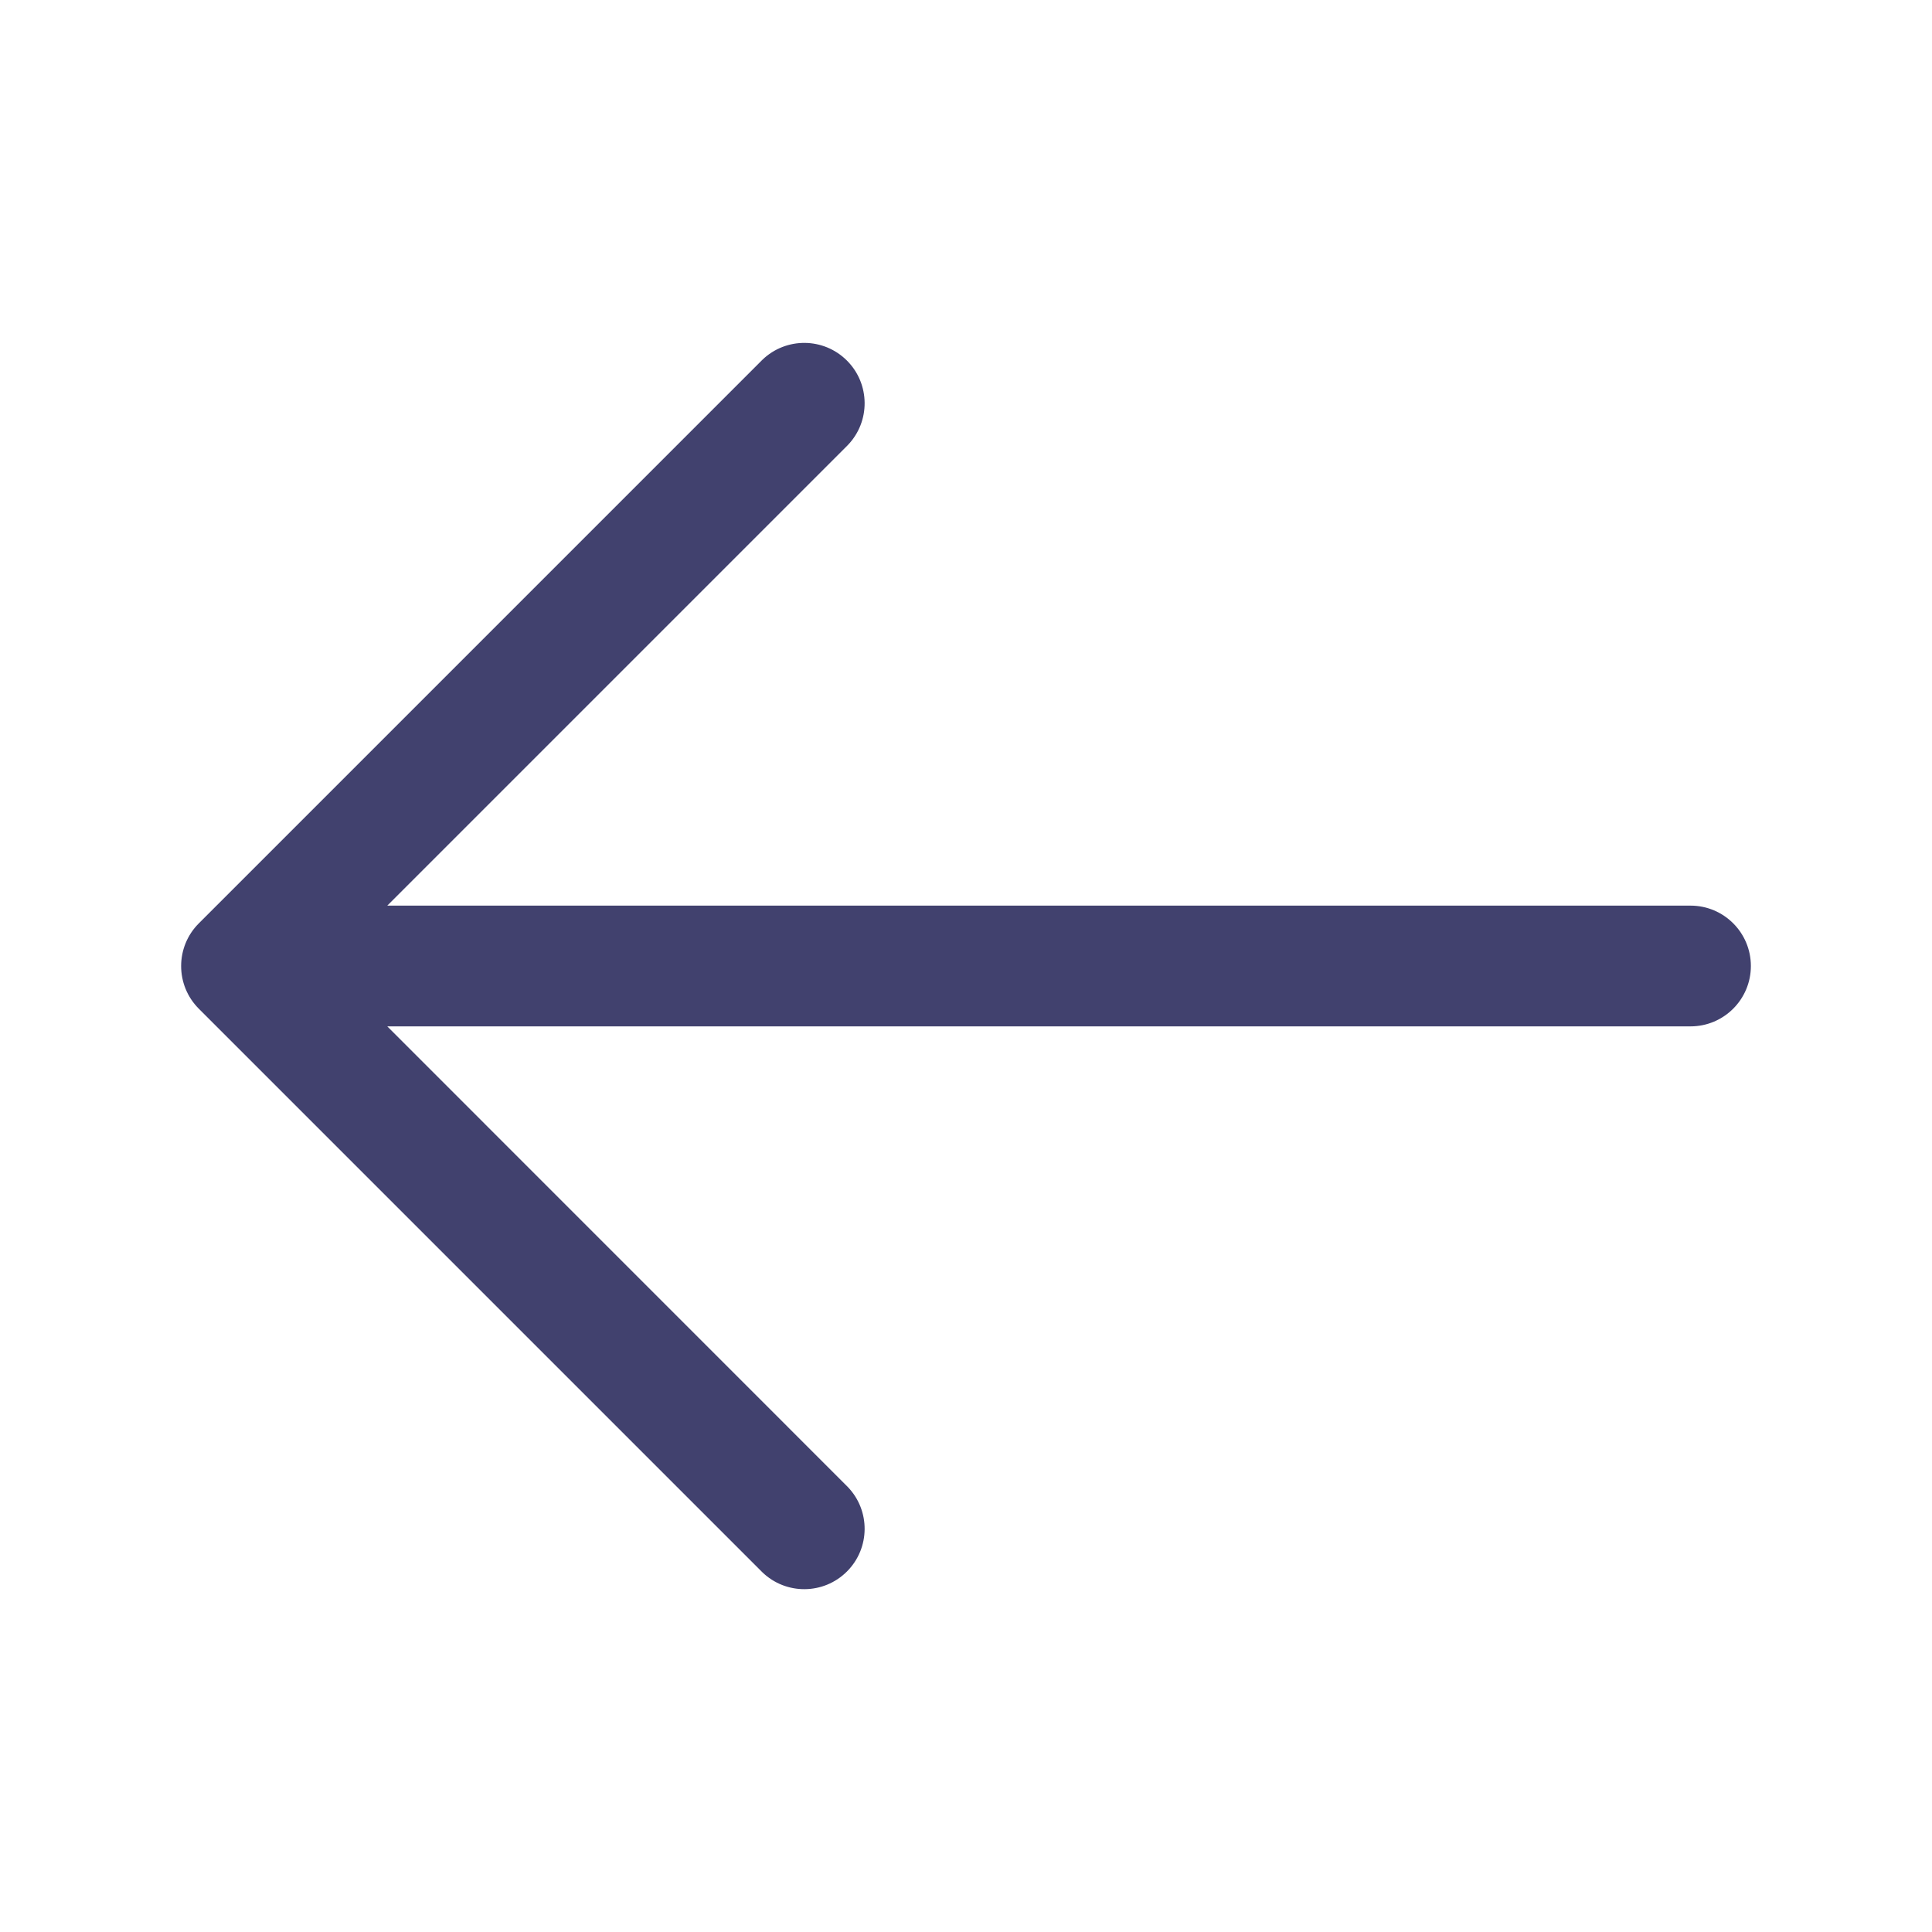
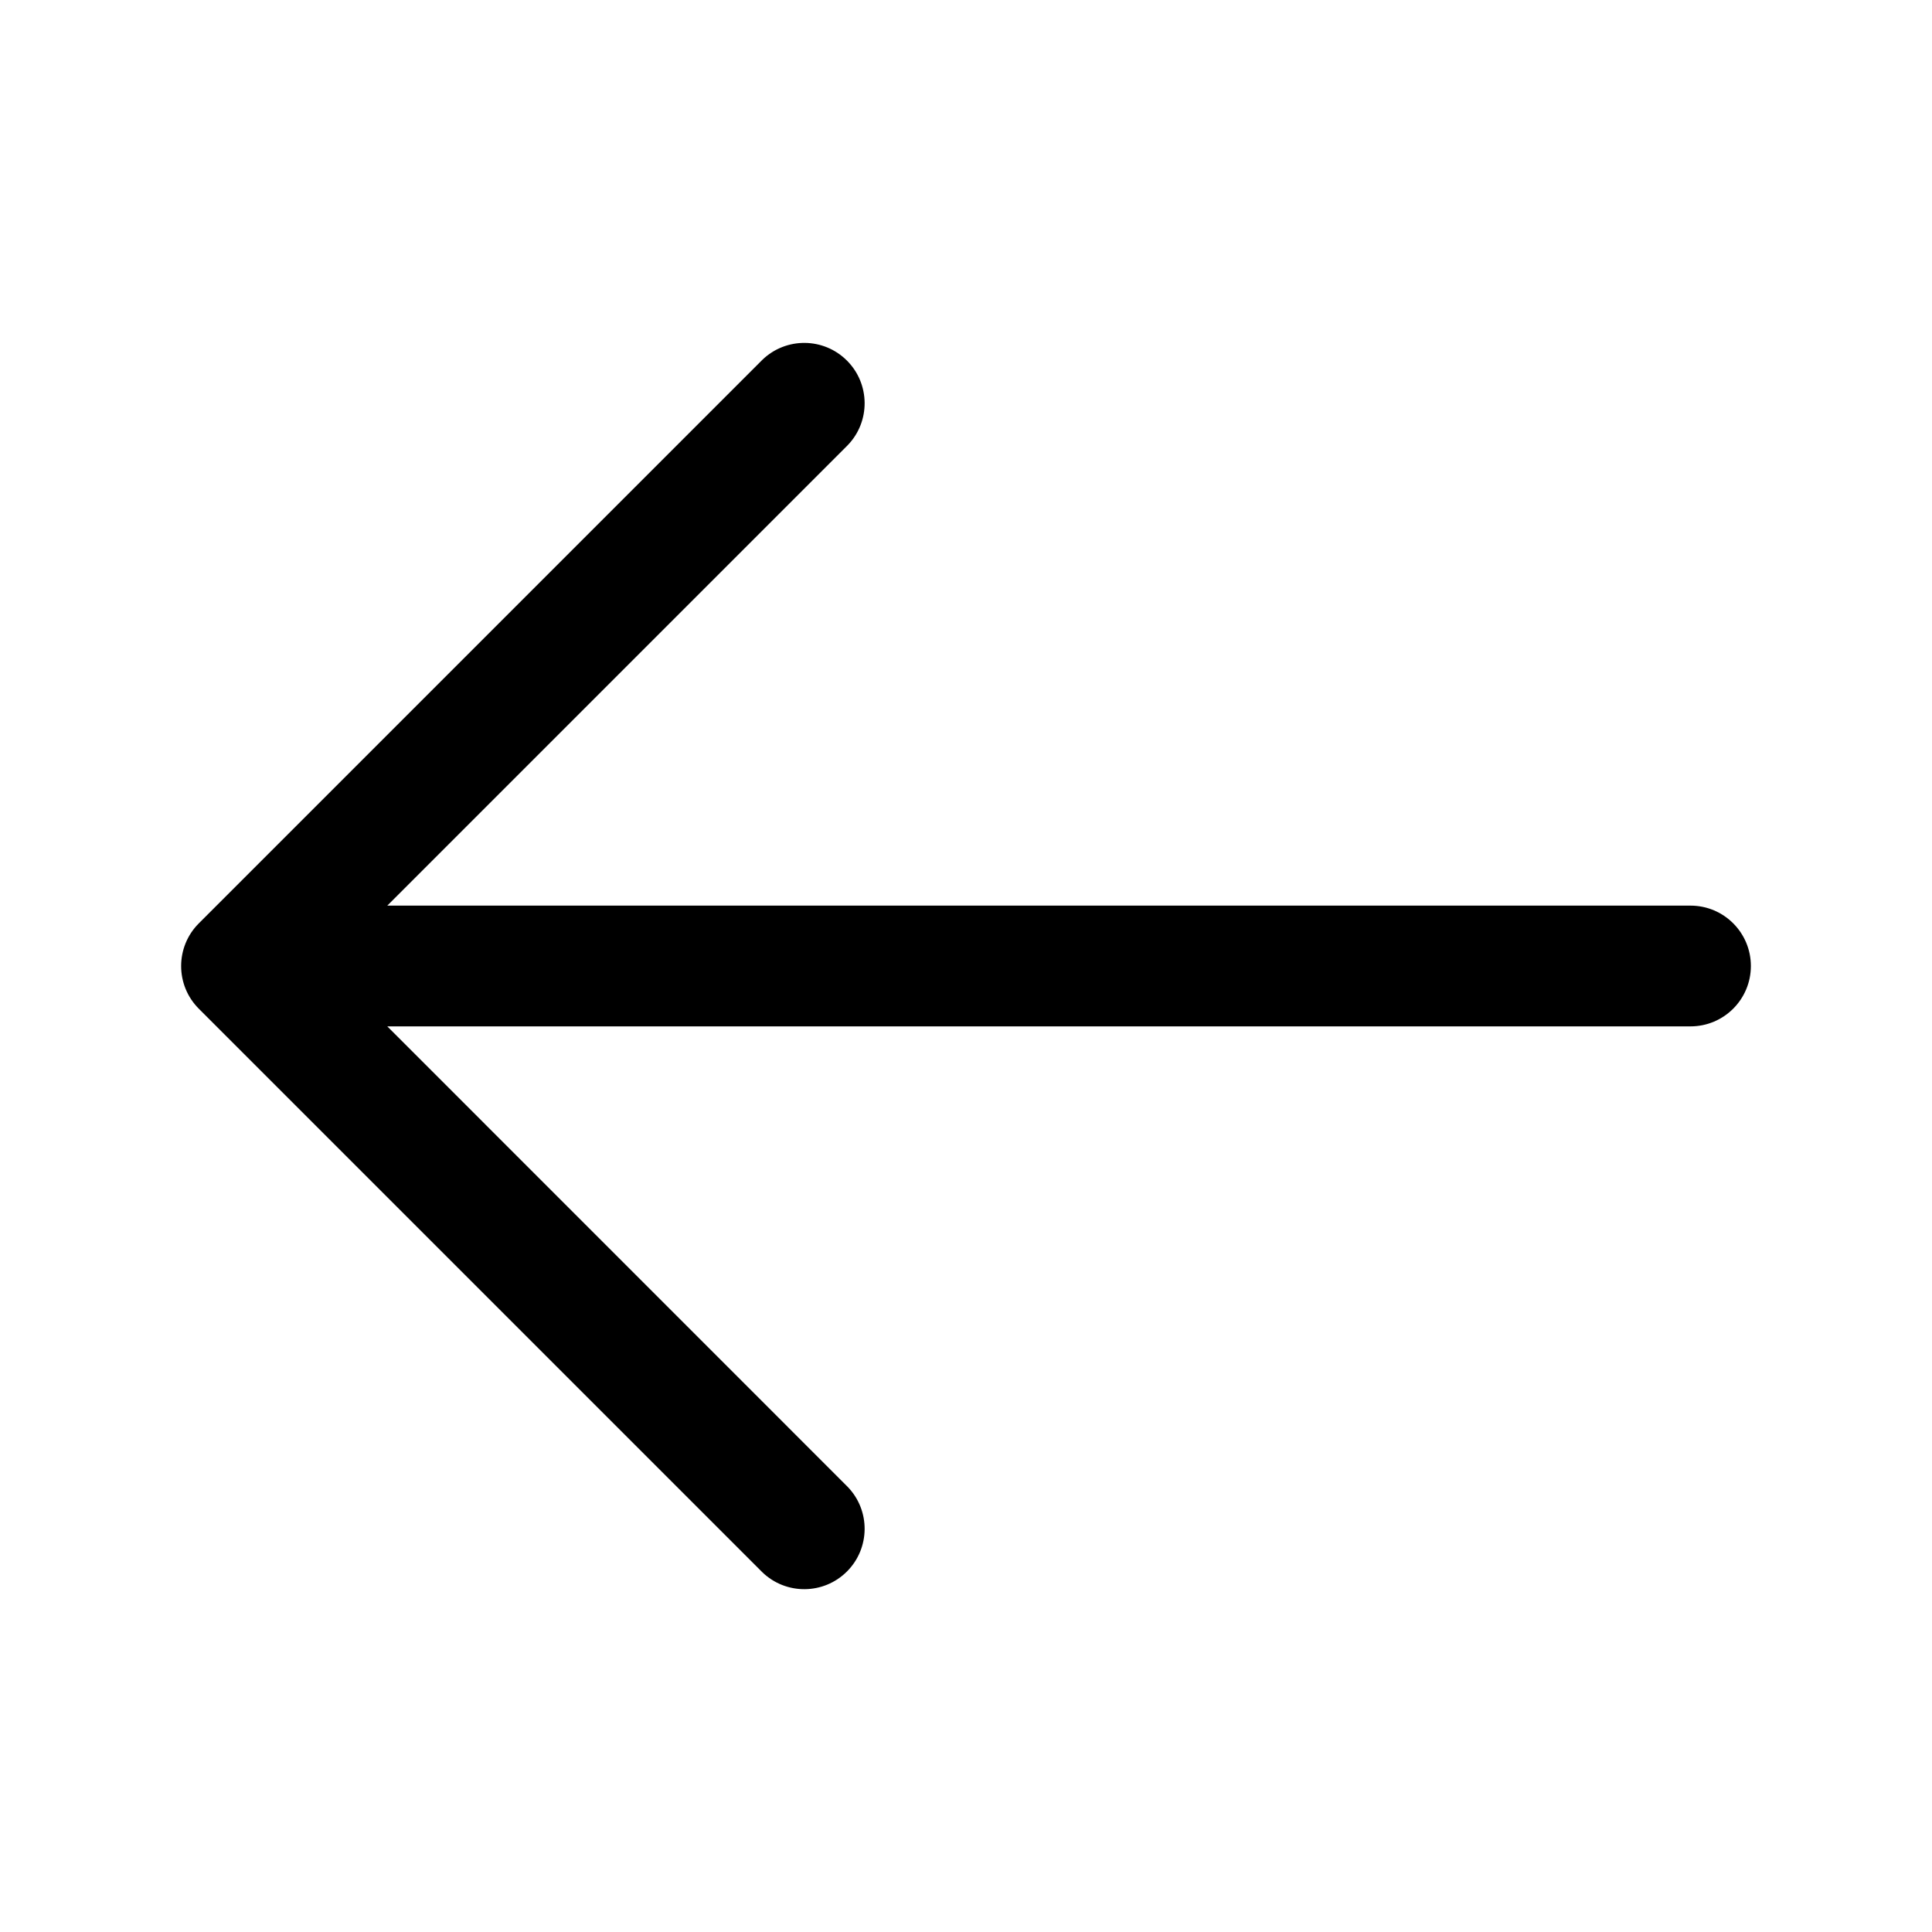
- <svg xmlns="http://www.w3.org/2000/svg" width="24px" height="24px" viewBox="0 0 24 24" id="magicoon-Regular">
-   <defs>
-     <style>.cls-1{fill:#41416e;}</style>
-   </defs>
-   <g id="arrow-left-Regular">
-     <path id="arrow-left-Regular-2" data-name="arrow-left-Regular" class="cls-1" d="M21.75,12a.75.75,0,0,1-.75.75H4.811l5.719,5.72a.75.75,0,0,1-1.06,1.061l-7-7a.75.75,0,0,1,0-1.061l7-7a.75.75,0,0,1,1.06,1.061L4.811,11.25H21A.75.75,0,0,1,21.75,12Z" />
-   </g>
+ <svg xmlns="http://www.w3.org/2000/svg" width="24" height="24">
+   <path d="M21.75 12a.75.75 0 0 1-.75.75H4.811l5.719 5.72a.75.75 0 0 1-1.06 1.061l-7-7a.75.75 0 0 1 0-1.061l7-7a.75.75 0 0 1 1.06 1.061L4.811 11.25H21a.75.75 0 0 1 .75.75Z" data-name="arrow-left-Regular" />
</svg>
